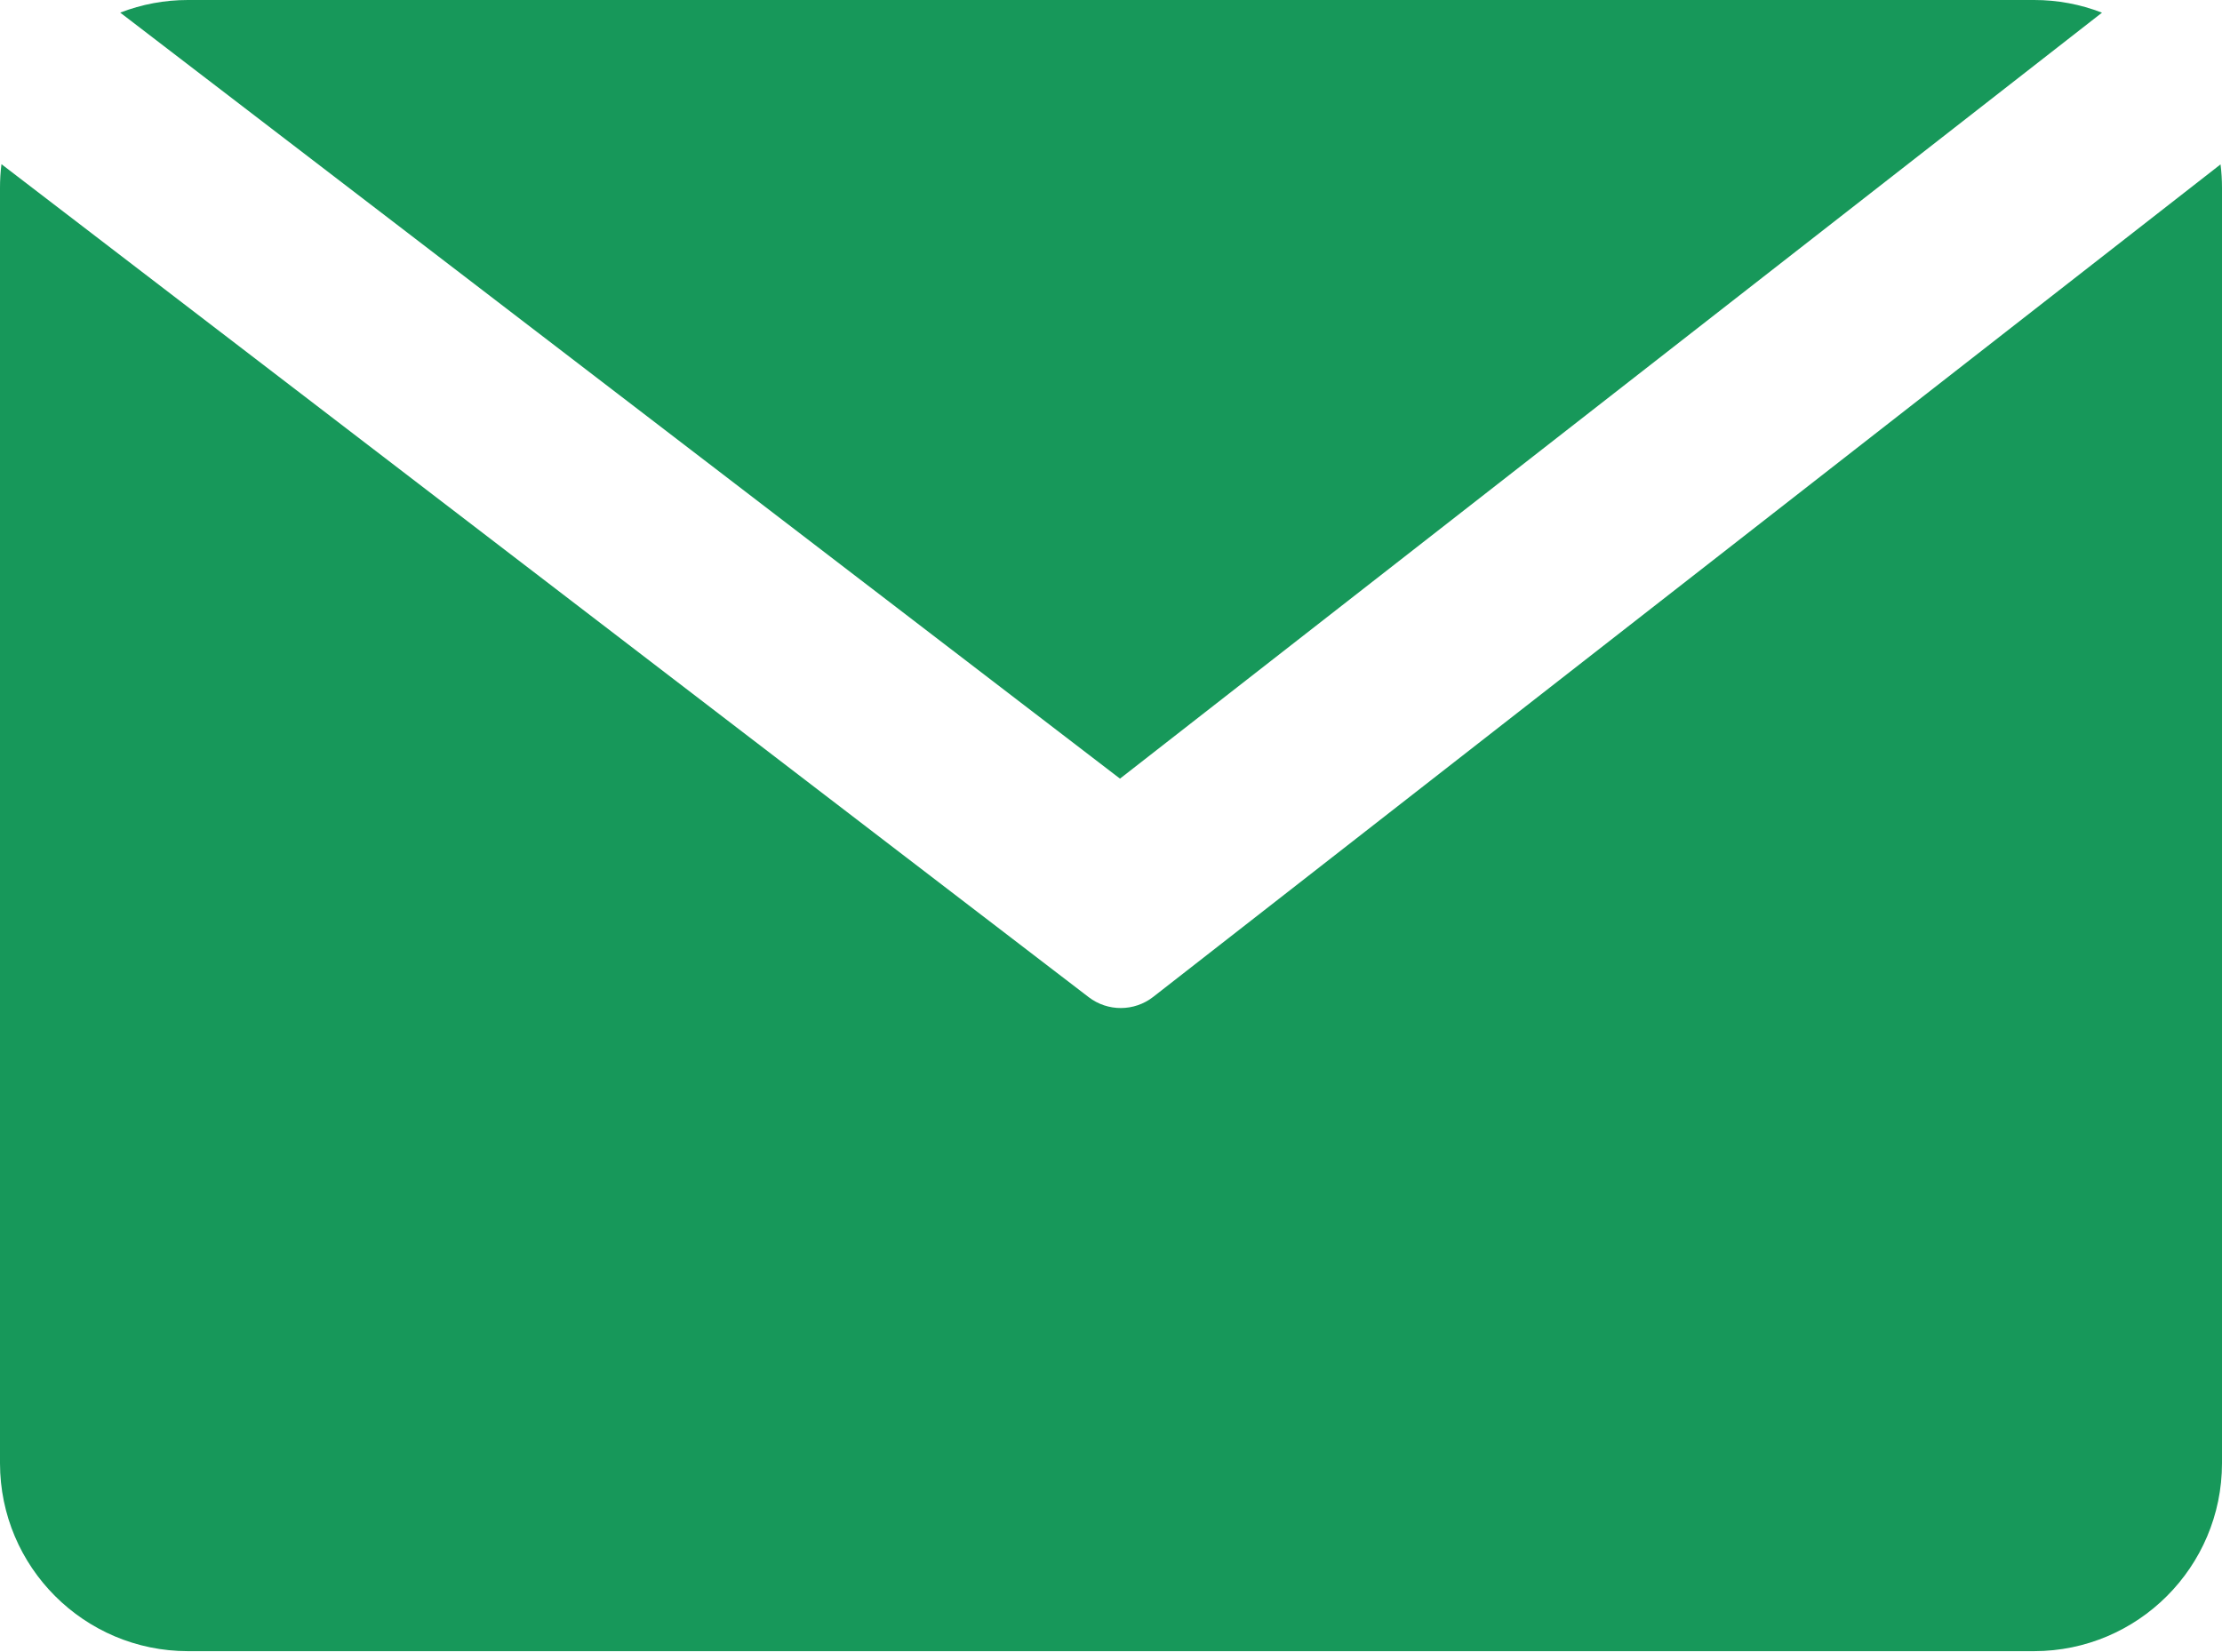
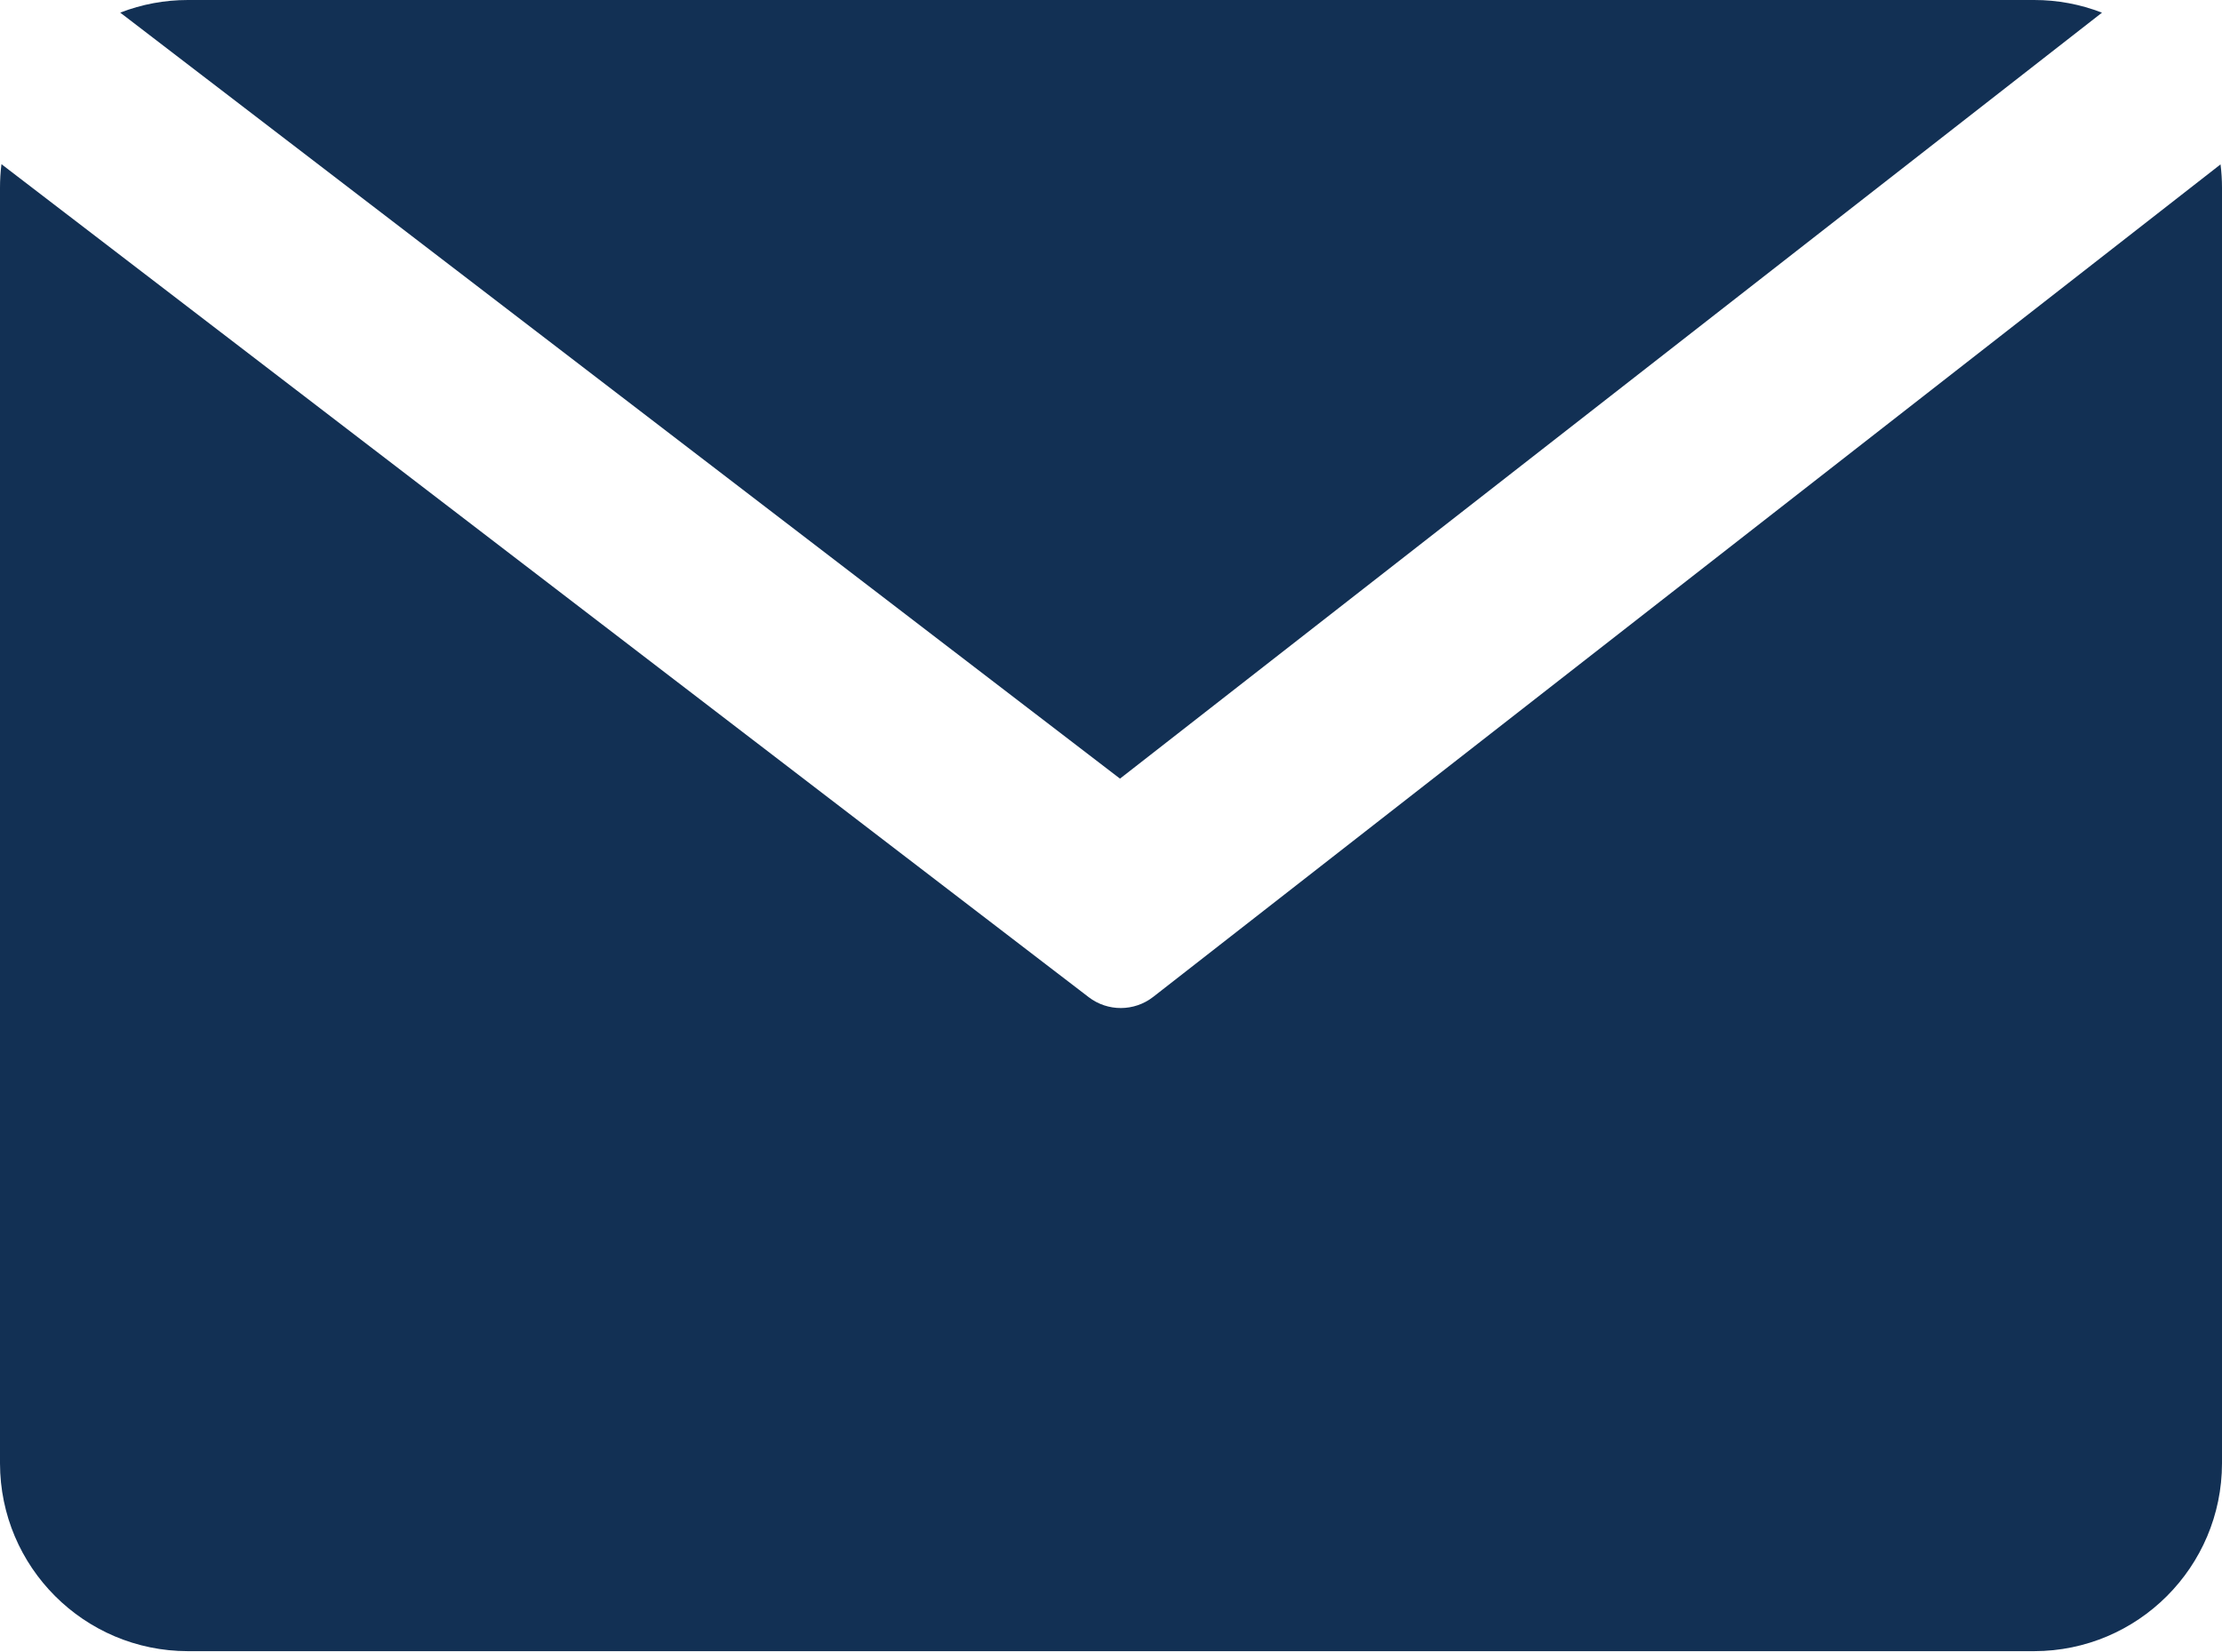
<svg xmlns="http://www.w3.org/2000/svg" id="Group_2448" data-name="Group 2448" width="44.194" height="32.846" viewBox="0 0 44.194 32.846">
  <defs>
    <clipPath id="clip-path">
      <rect id="Rectangle_596" data-name="Rectangle 596" width="44.194" height="32.846" fill="#17985a" />
    </clipPath>
  </defs>
  <g id="Group_2447" data-name="Group 2447" clip-path="url(#clip-path)">
-     <path id="Path_1590" data-name="Path 1590" d="M38.29,15.489,57.821.252A3.717,3.717,0,0,0,56.471,0H19.751a3.718,3.718,0,0,0-1.346.251Z" transform="translate(-16.014)" fill="#17985a" />
-     <path id="Path_1591" data-name="Path 1591" d="M22.936,41.706a1.049,1.049,0,0,1-1.283.005L.029,25.141A3.755,3.755,0,0,0,0,25.612V50.984a3.741,3.741,0,0,0,3.737,3.737h36.72a3.741,3.741,0,0,0,3.737-3.737V25.612a3.765,3.765,0,0,0-.029-.467Z" transform="translate(0 -21.875)" fill="#17985a" />
+     <path id="Path_1590" data-name="Path 1590" d="M38.29,15.489,57.821.252A3.717,3.717,0,0,0,56.471,0H19.751a3.718,3.718,0,0,0-1.346.251Z" transform="translate(-16.014)" fill="#123054" />
+     <path id="Path_1591" data-name="Path 1591" d="M22.936,41.706a1.049,1.049,0,0,1-1.283.005L.029,25.141A3.755,3.755,0,0,0,0,25.612V50.984a3.741,3.741,0,0,0,3.737,3.737h36.72a3.741,3.741,0,0,0,3.737-3.737V25.612a3.765,3.765,0,0,0-.029-.467Z" transform="translate(0 -21.875)" fill="#123054" />
  </g>
</svg>
